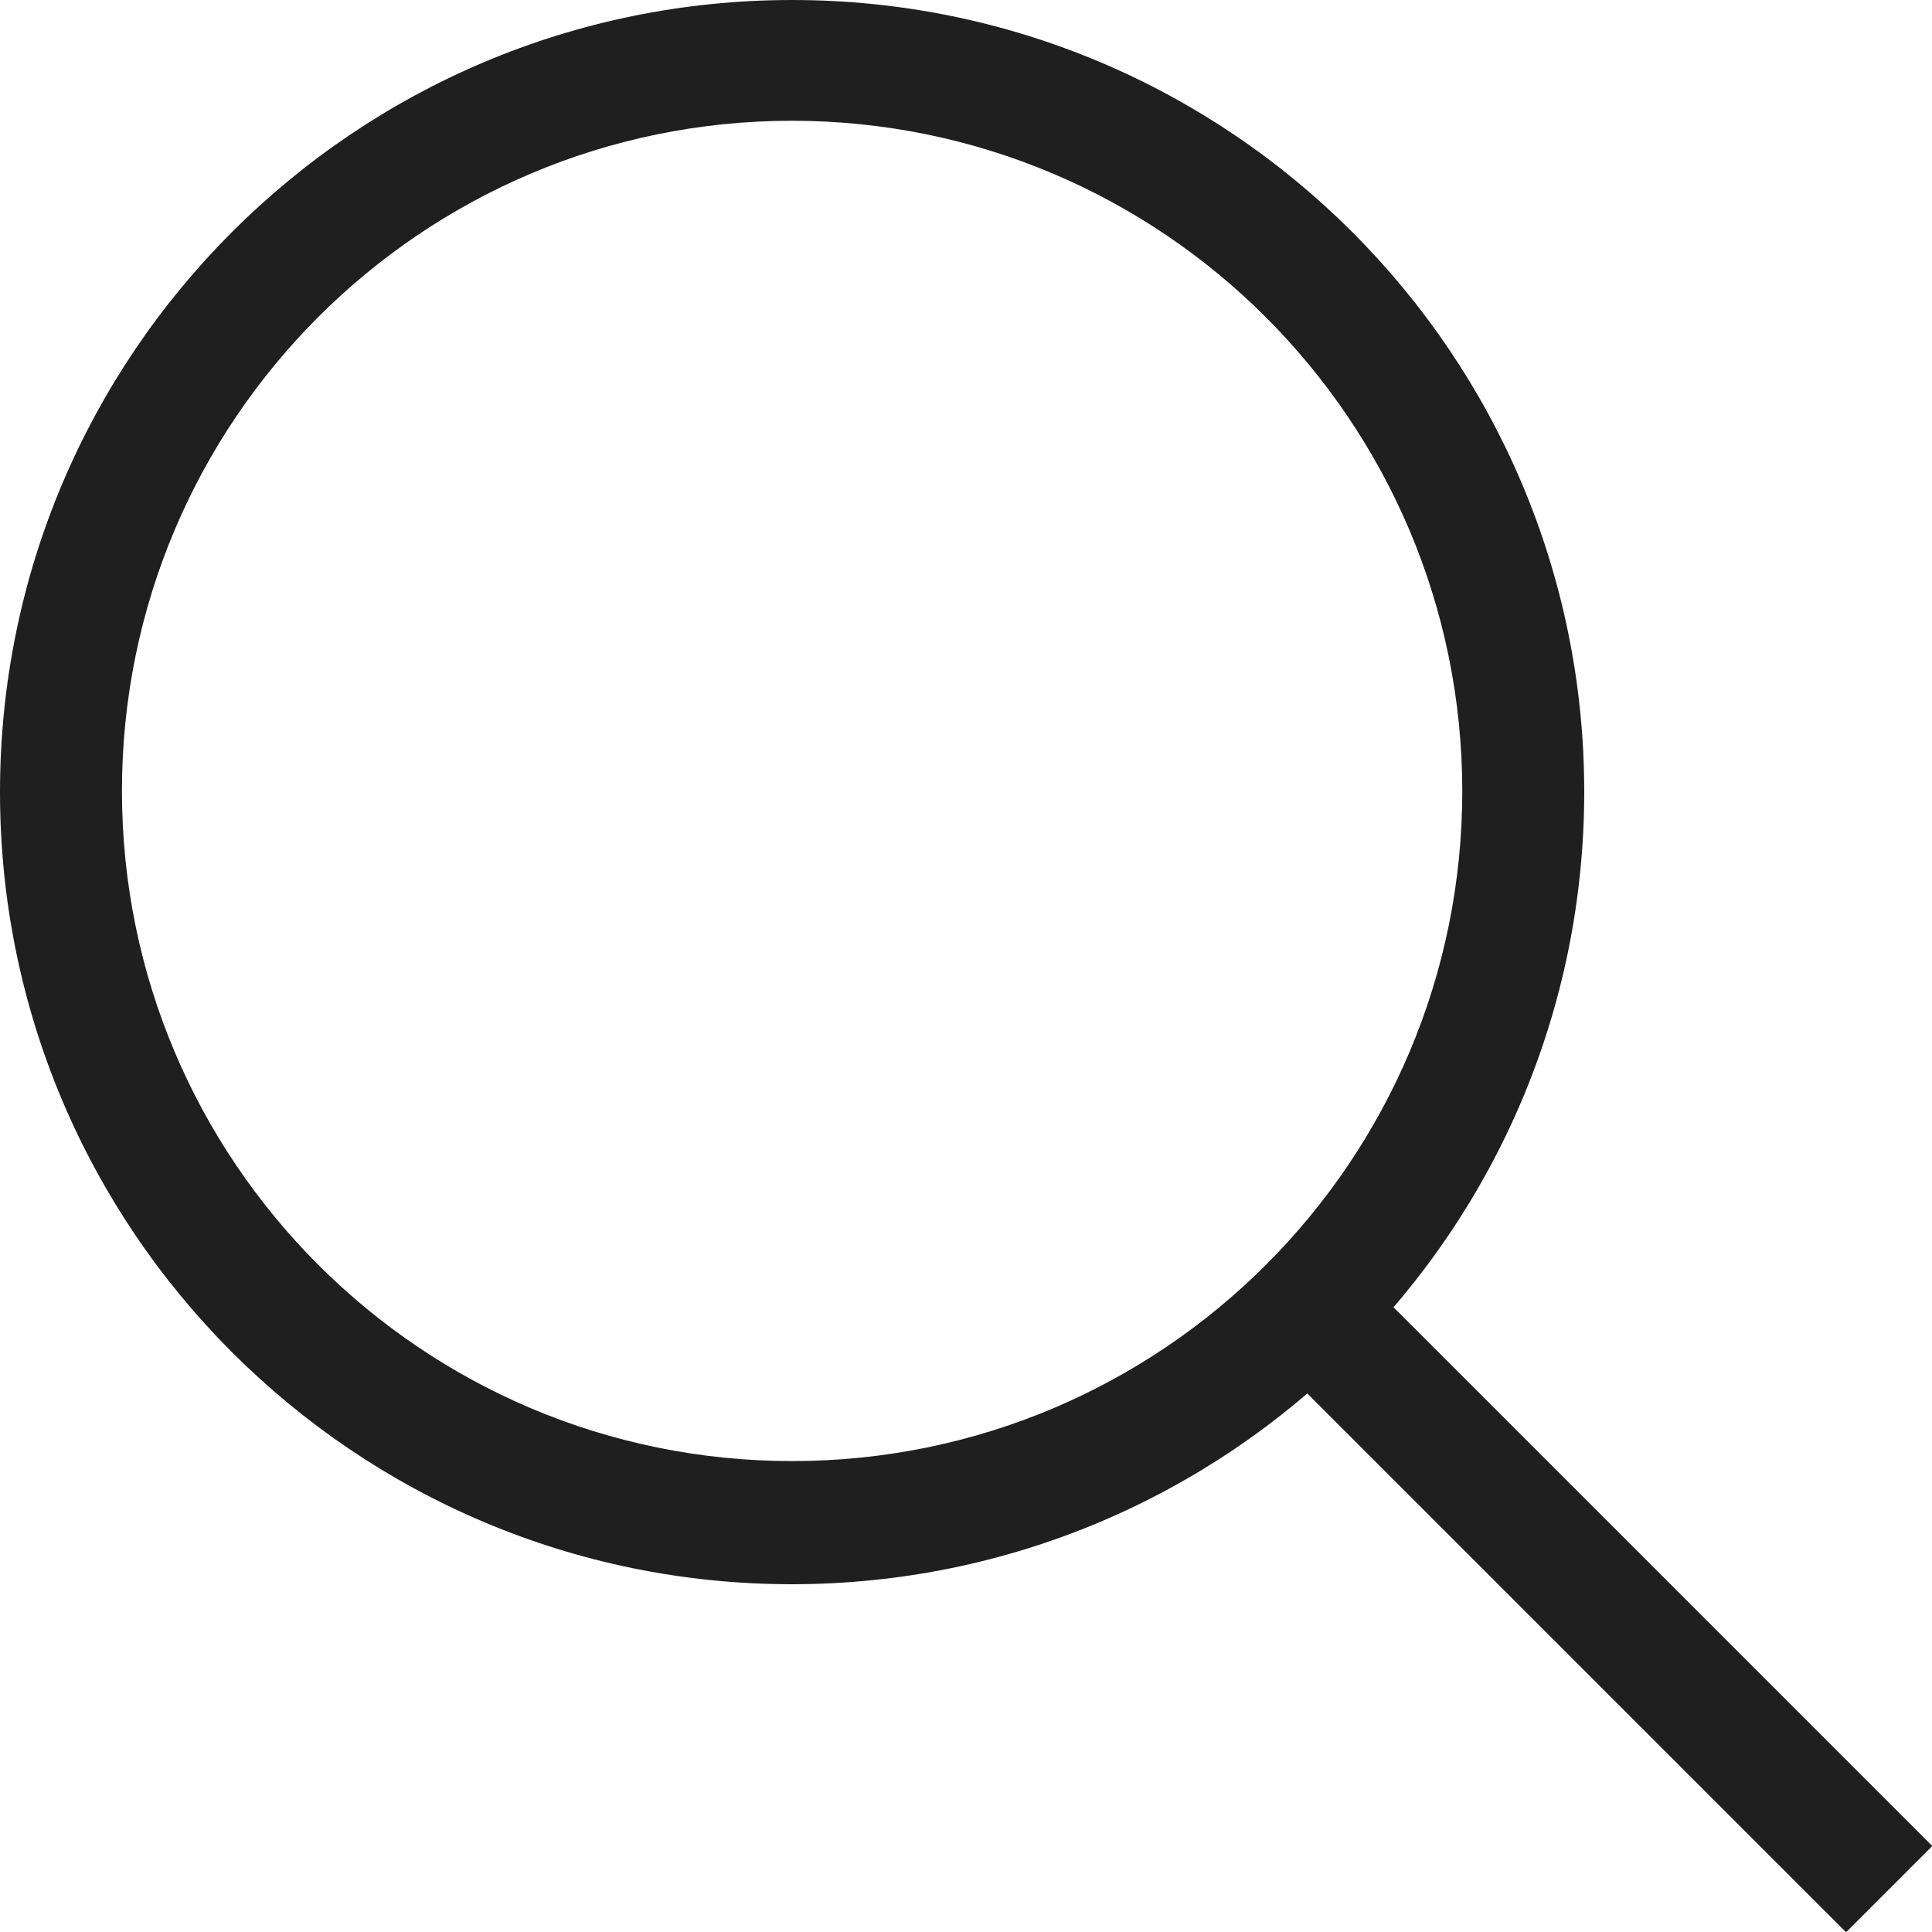
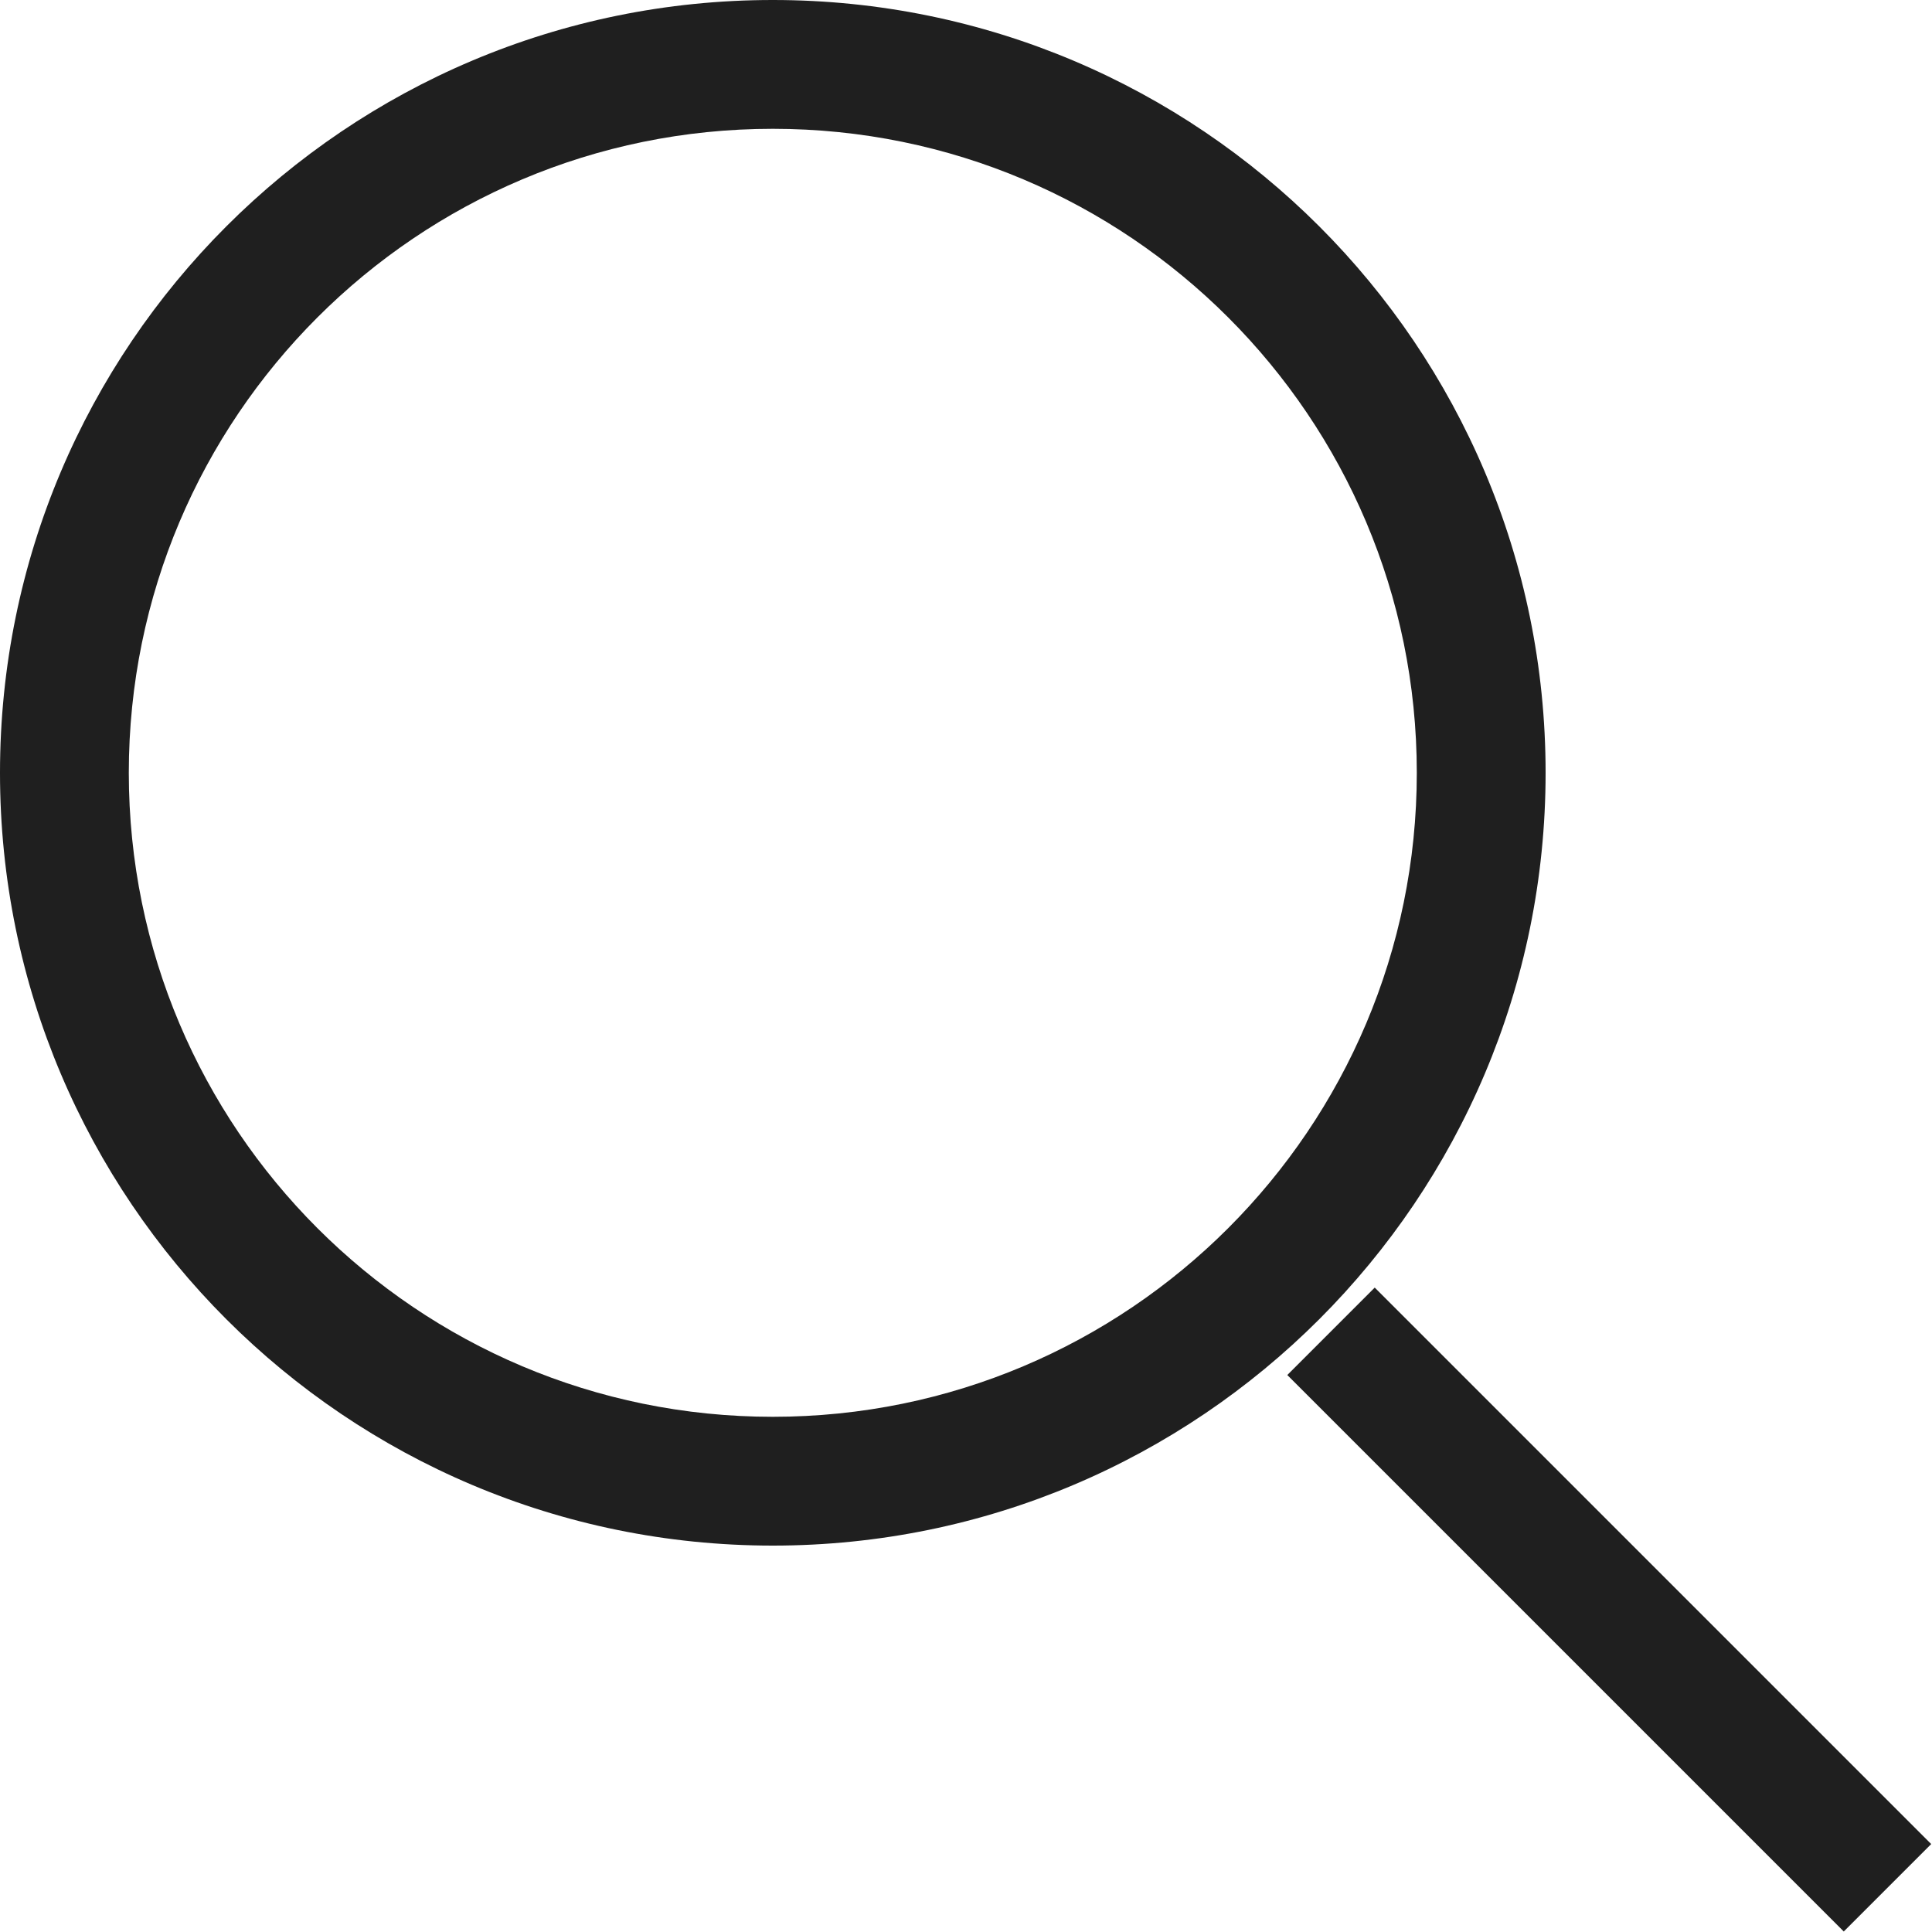
- <svg xmlns="http://www.w3.org/2000/svg" viewBox="0 0 32 32">
+ <svg xmlns="http://www.w3.org/2000/svg" viewBox="0 0 15 15">
  <defs>
    <style>.a{fill:#1f1f1f;}</style>
  </defs>
-   <path class="a" d="M13.12,26.24A13.12,13.12,0,1,1,26.24,13.12,13.13,13.13,0,0,1,13.12,26.24ZM13.12,2a11.1,11.1,0,1,0,11.1,11.1A11.11,11.11,0,0,0,13.12,2Z" />
-   <rect class="a" x="25.5" y="19.75" width="2.02" height="13.52" transform="translate(-10.98 26.51) rotate(-45)" />
+   <path class="a" d="M6,12a6,6,0,1,1,6-6A6,6,0,0,1,6,12ZM6,1a5,5,0,1,0,5,5A5,5,0,0,0,6,1Z" />
+   <rect class="a" x="12.02" y="9.44" width="0.96" height="6.11" transform="translate(-5.18 12.5) rotate(-45)" />
</svg>
